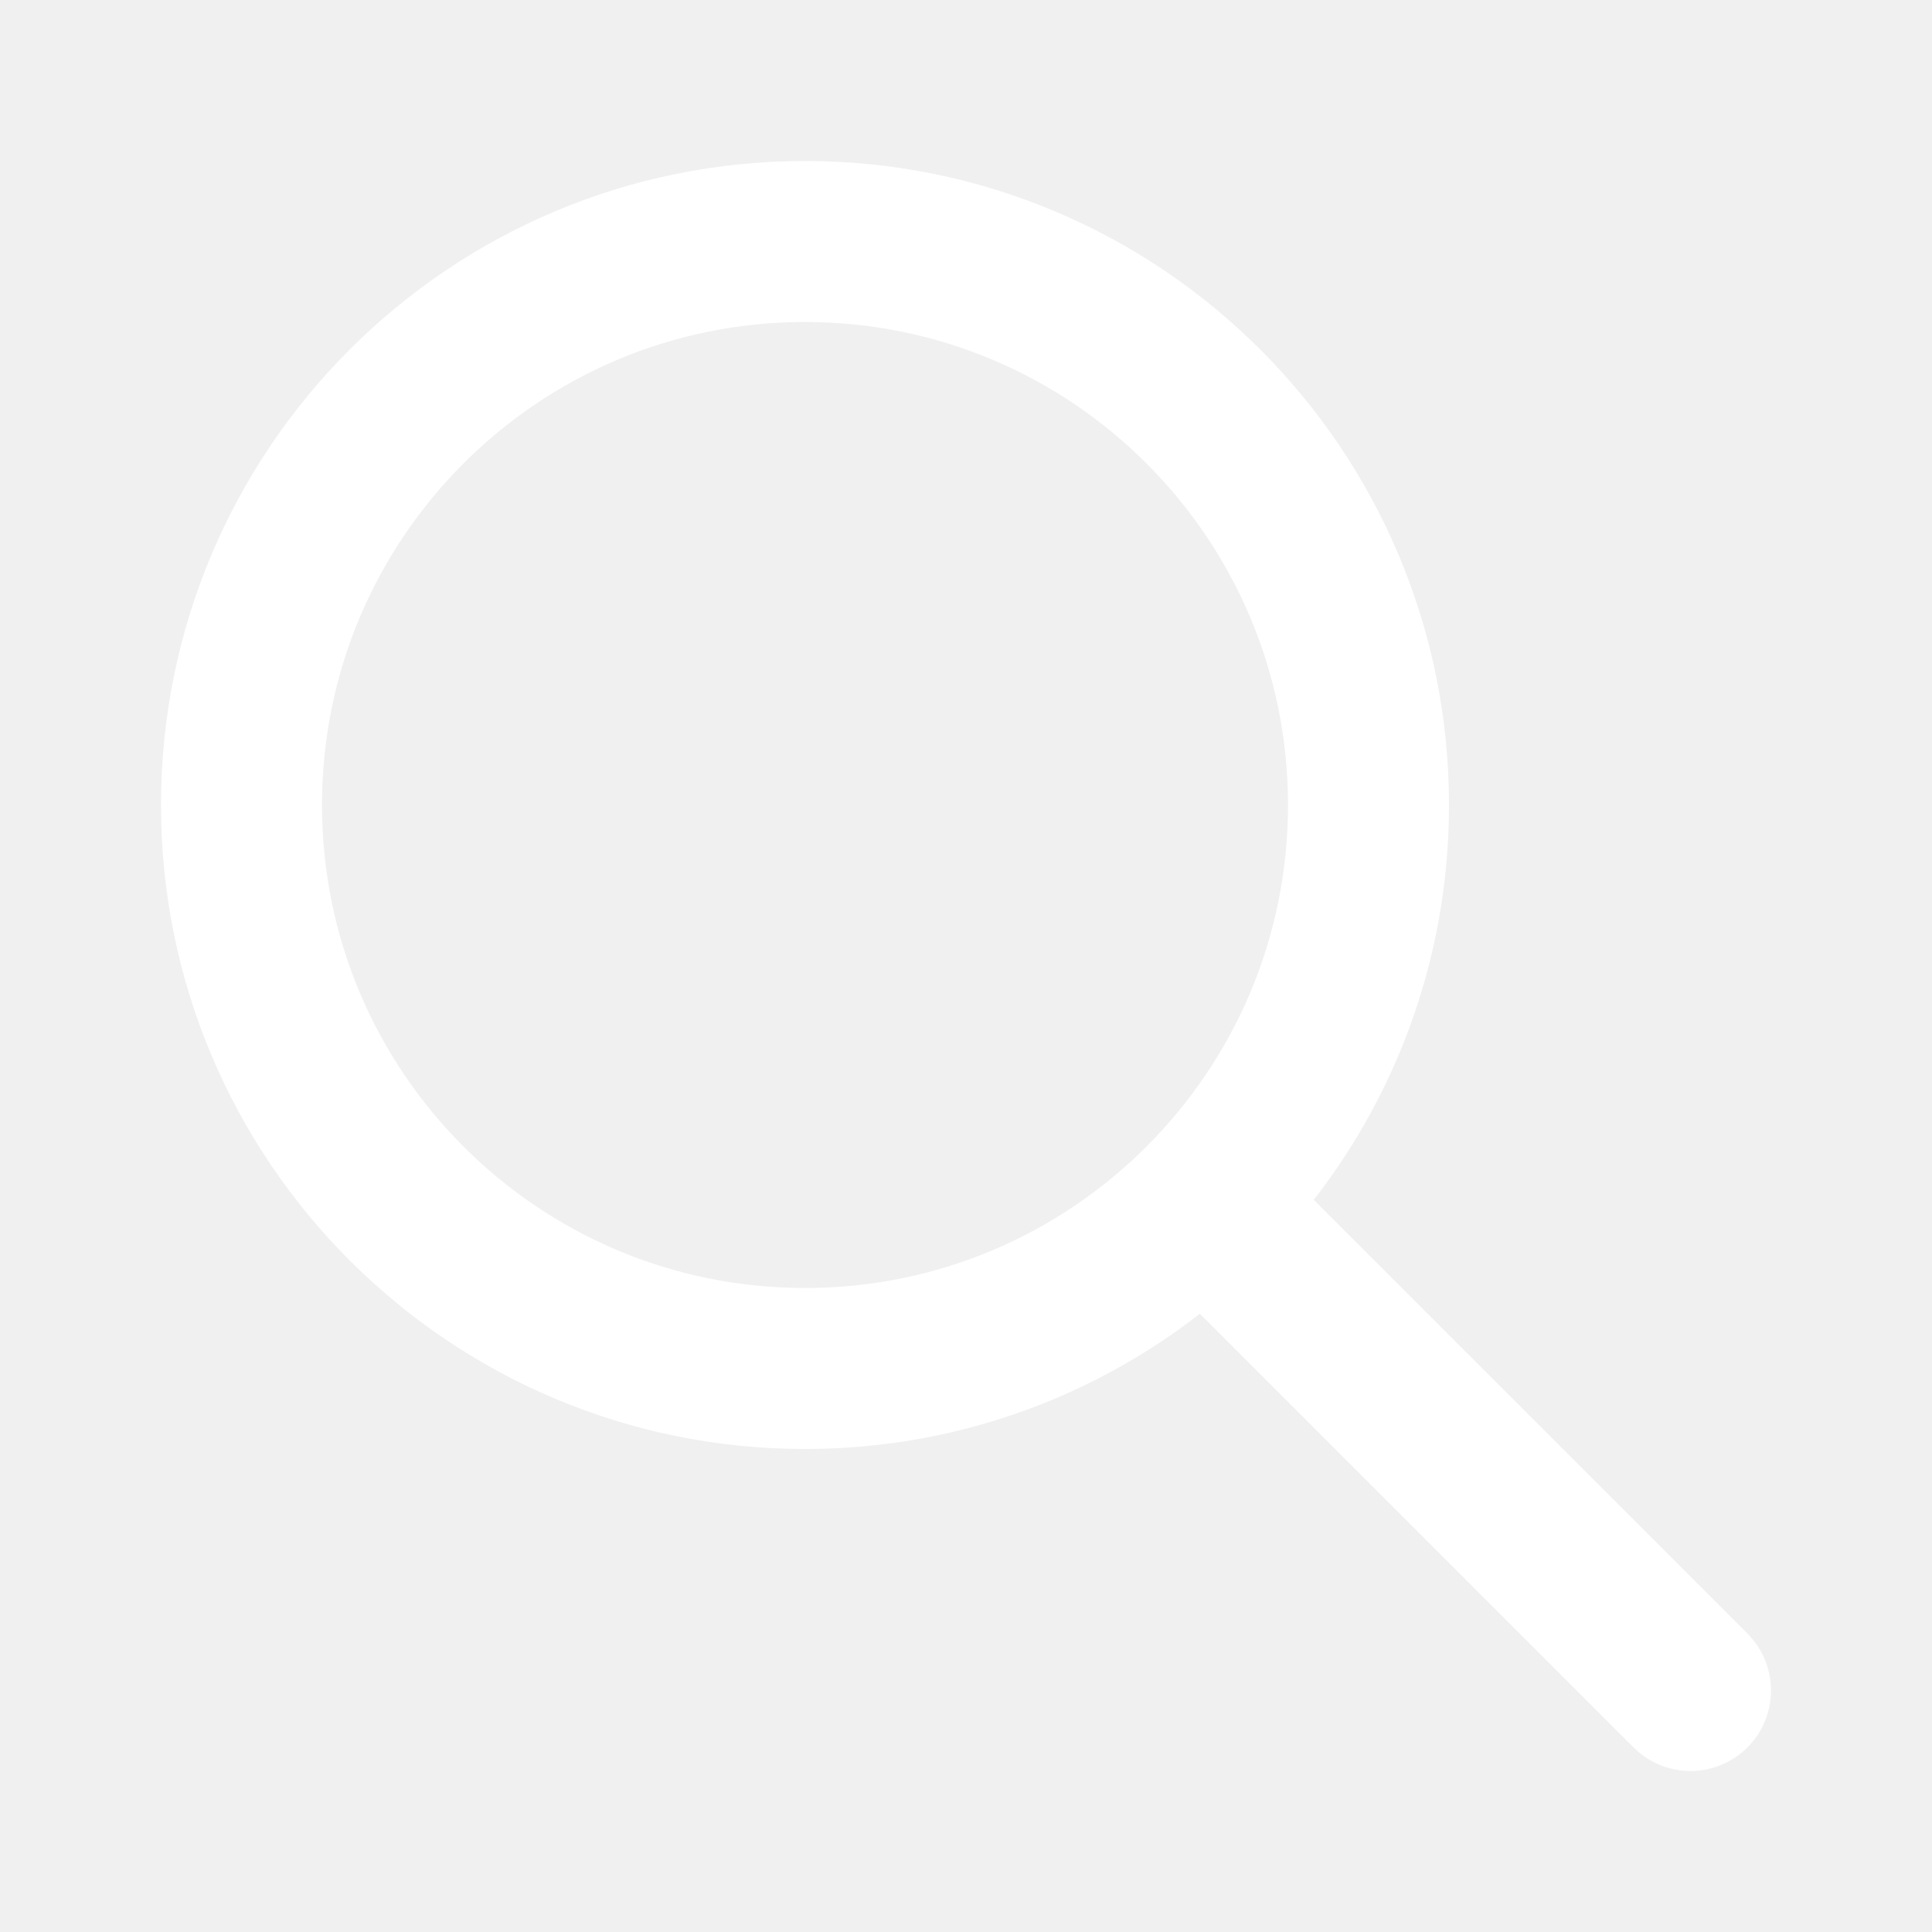
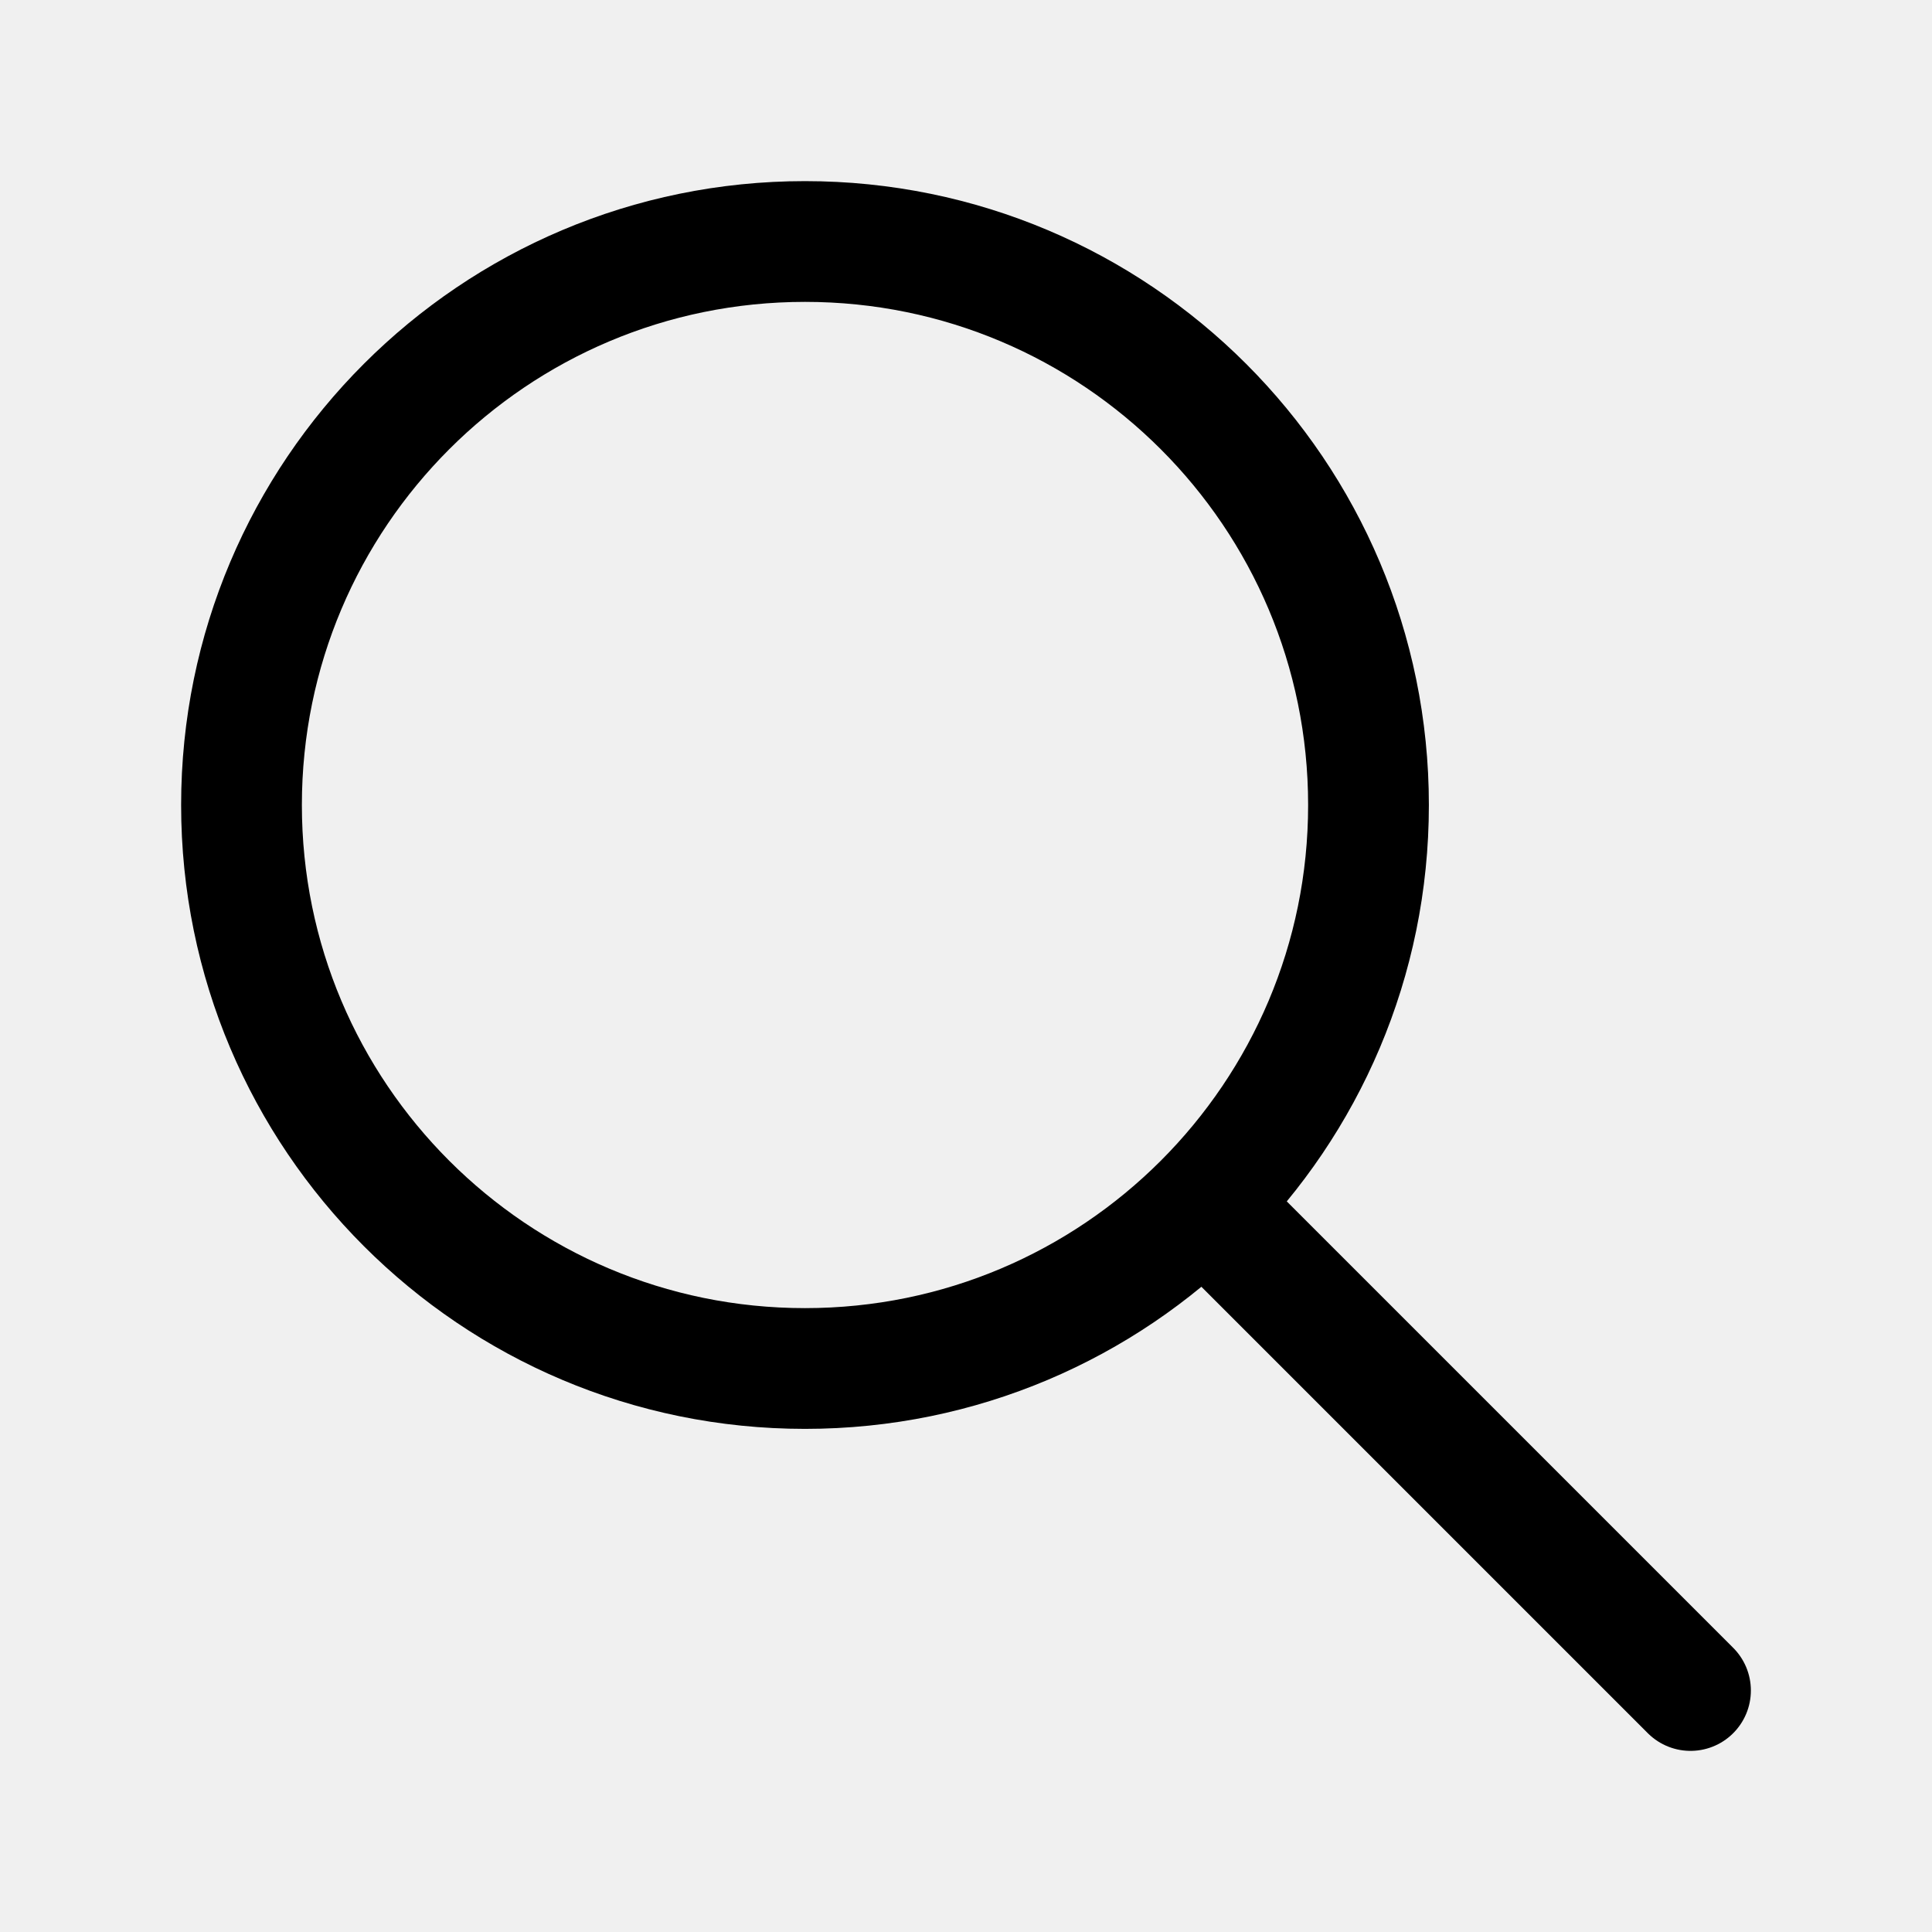
- <svg xmlns="http://www.w3.org/2000/svg" width="24" height="24" viewBox="0 0 24 24" fill="none" stroke="white" stroke-width="2" stroke-linecap="round" stroke-linejoin="round" class="icon icon-tabler icons-tabler-outline icon-tabler-search">
+ <svg xmlns="http://www.w3.org/2000/svg" width="24" height="24" viewBox="0 0 24 24" fill="none" stroke="black" stroke-width="1.5" stroke-linecap="round" stroke-linejoin="round" class="icon icon-tabler icons-tabler-outline icon-tabler-search">
  <path stroke="none" d="M0 0h24v24H0z" fill="none" />
  <path d="M3 10a7 7 0 1 0 14 0a7 7 0 1 0 -14 0" />
  <path d="M21 21l-6 -6" />
</svg>
